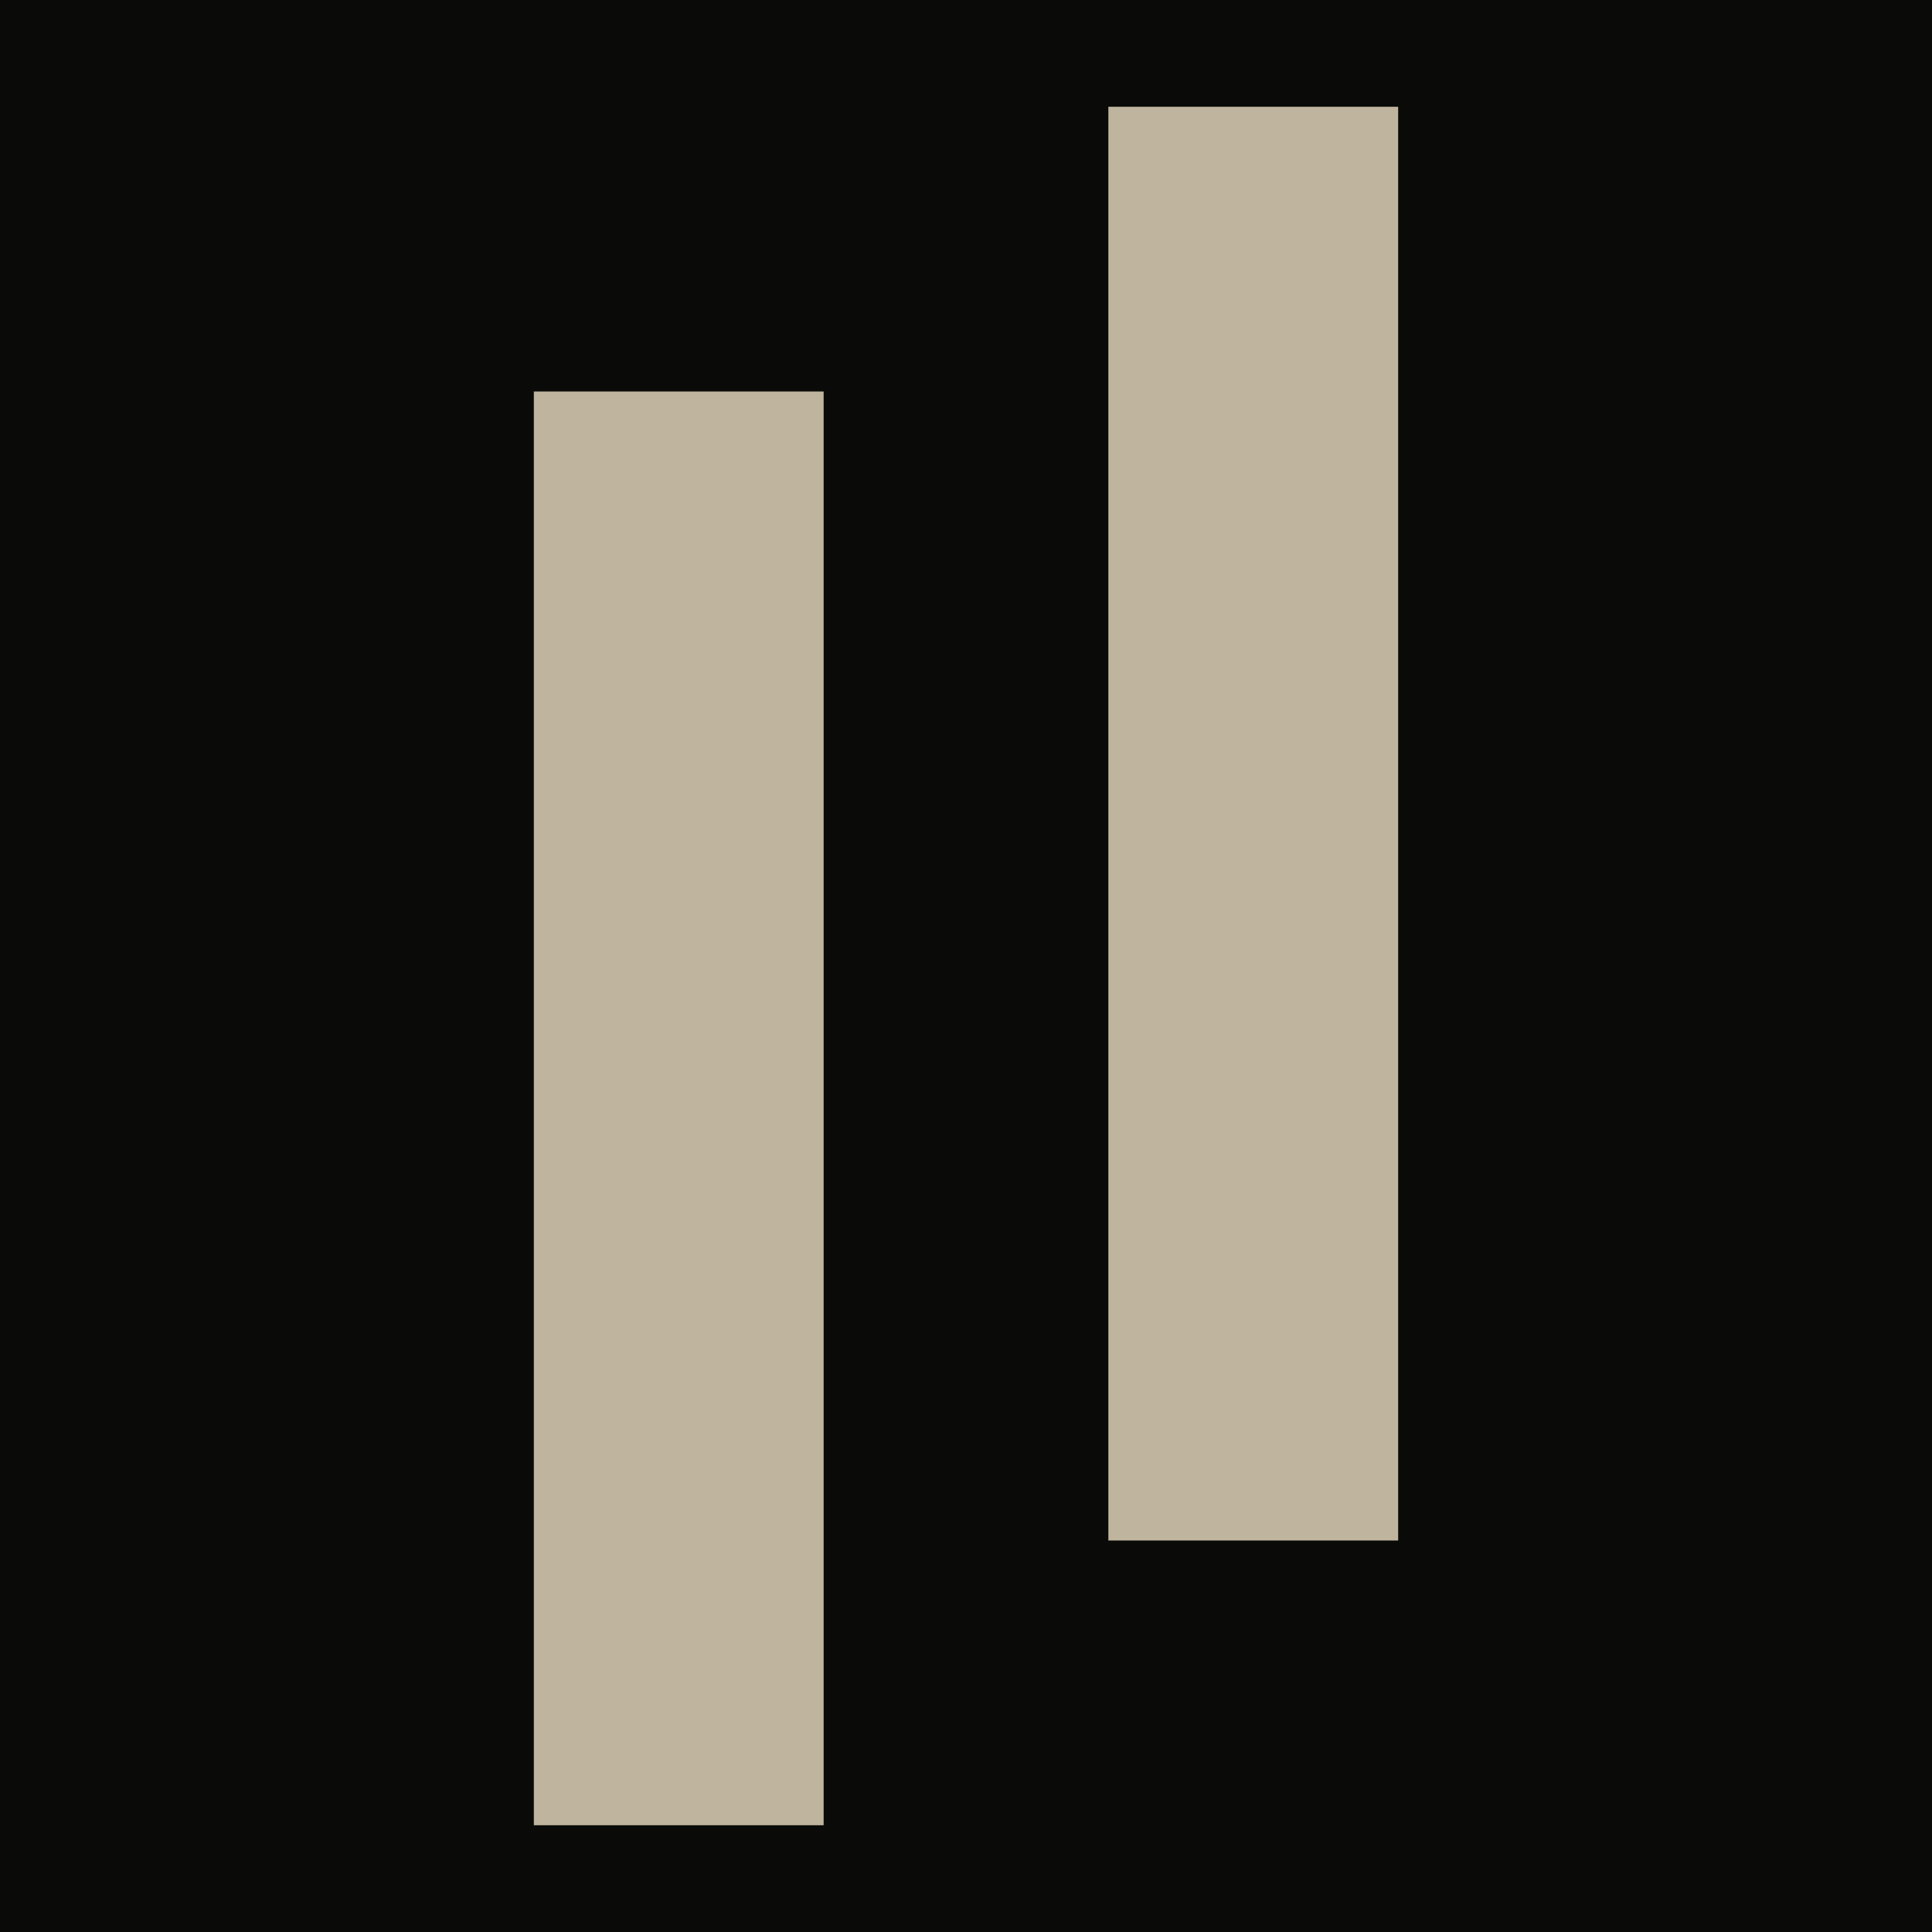
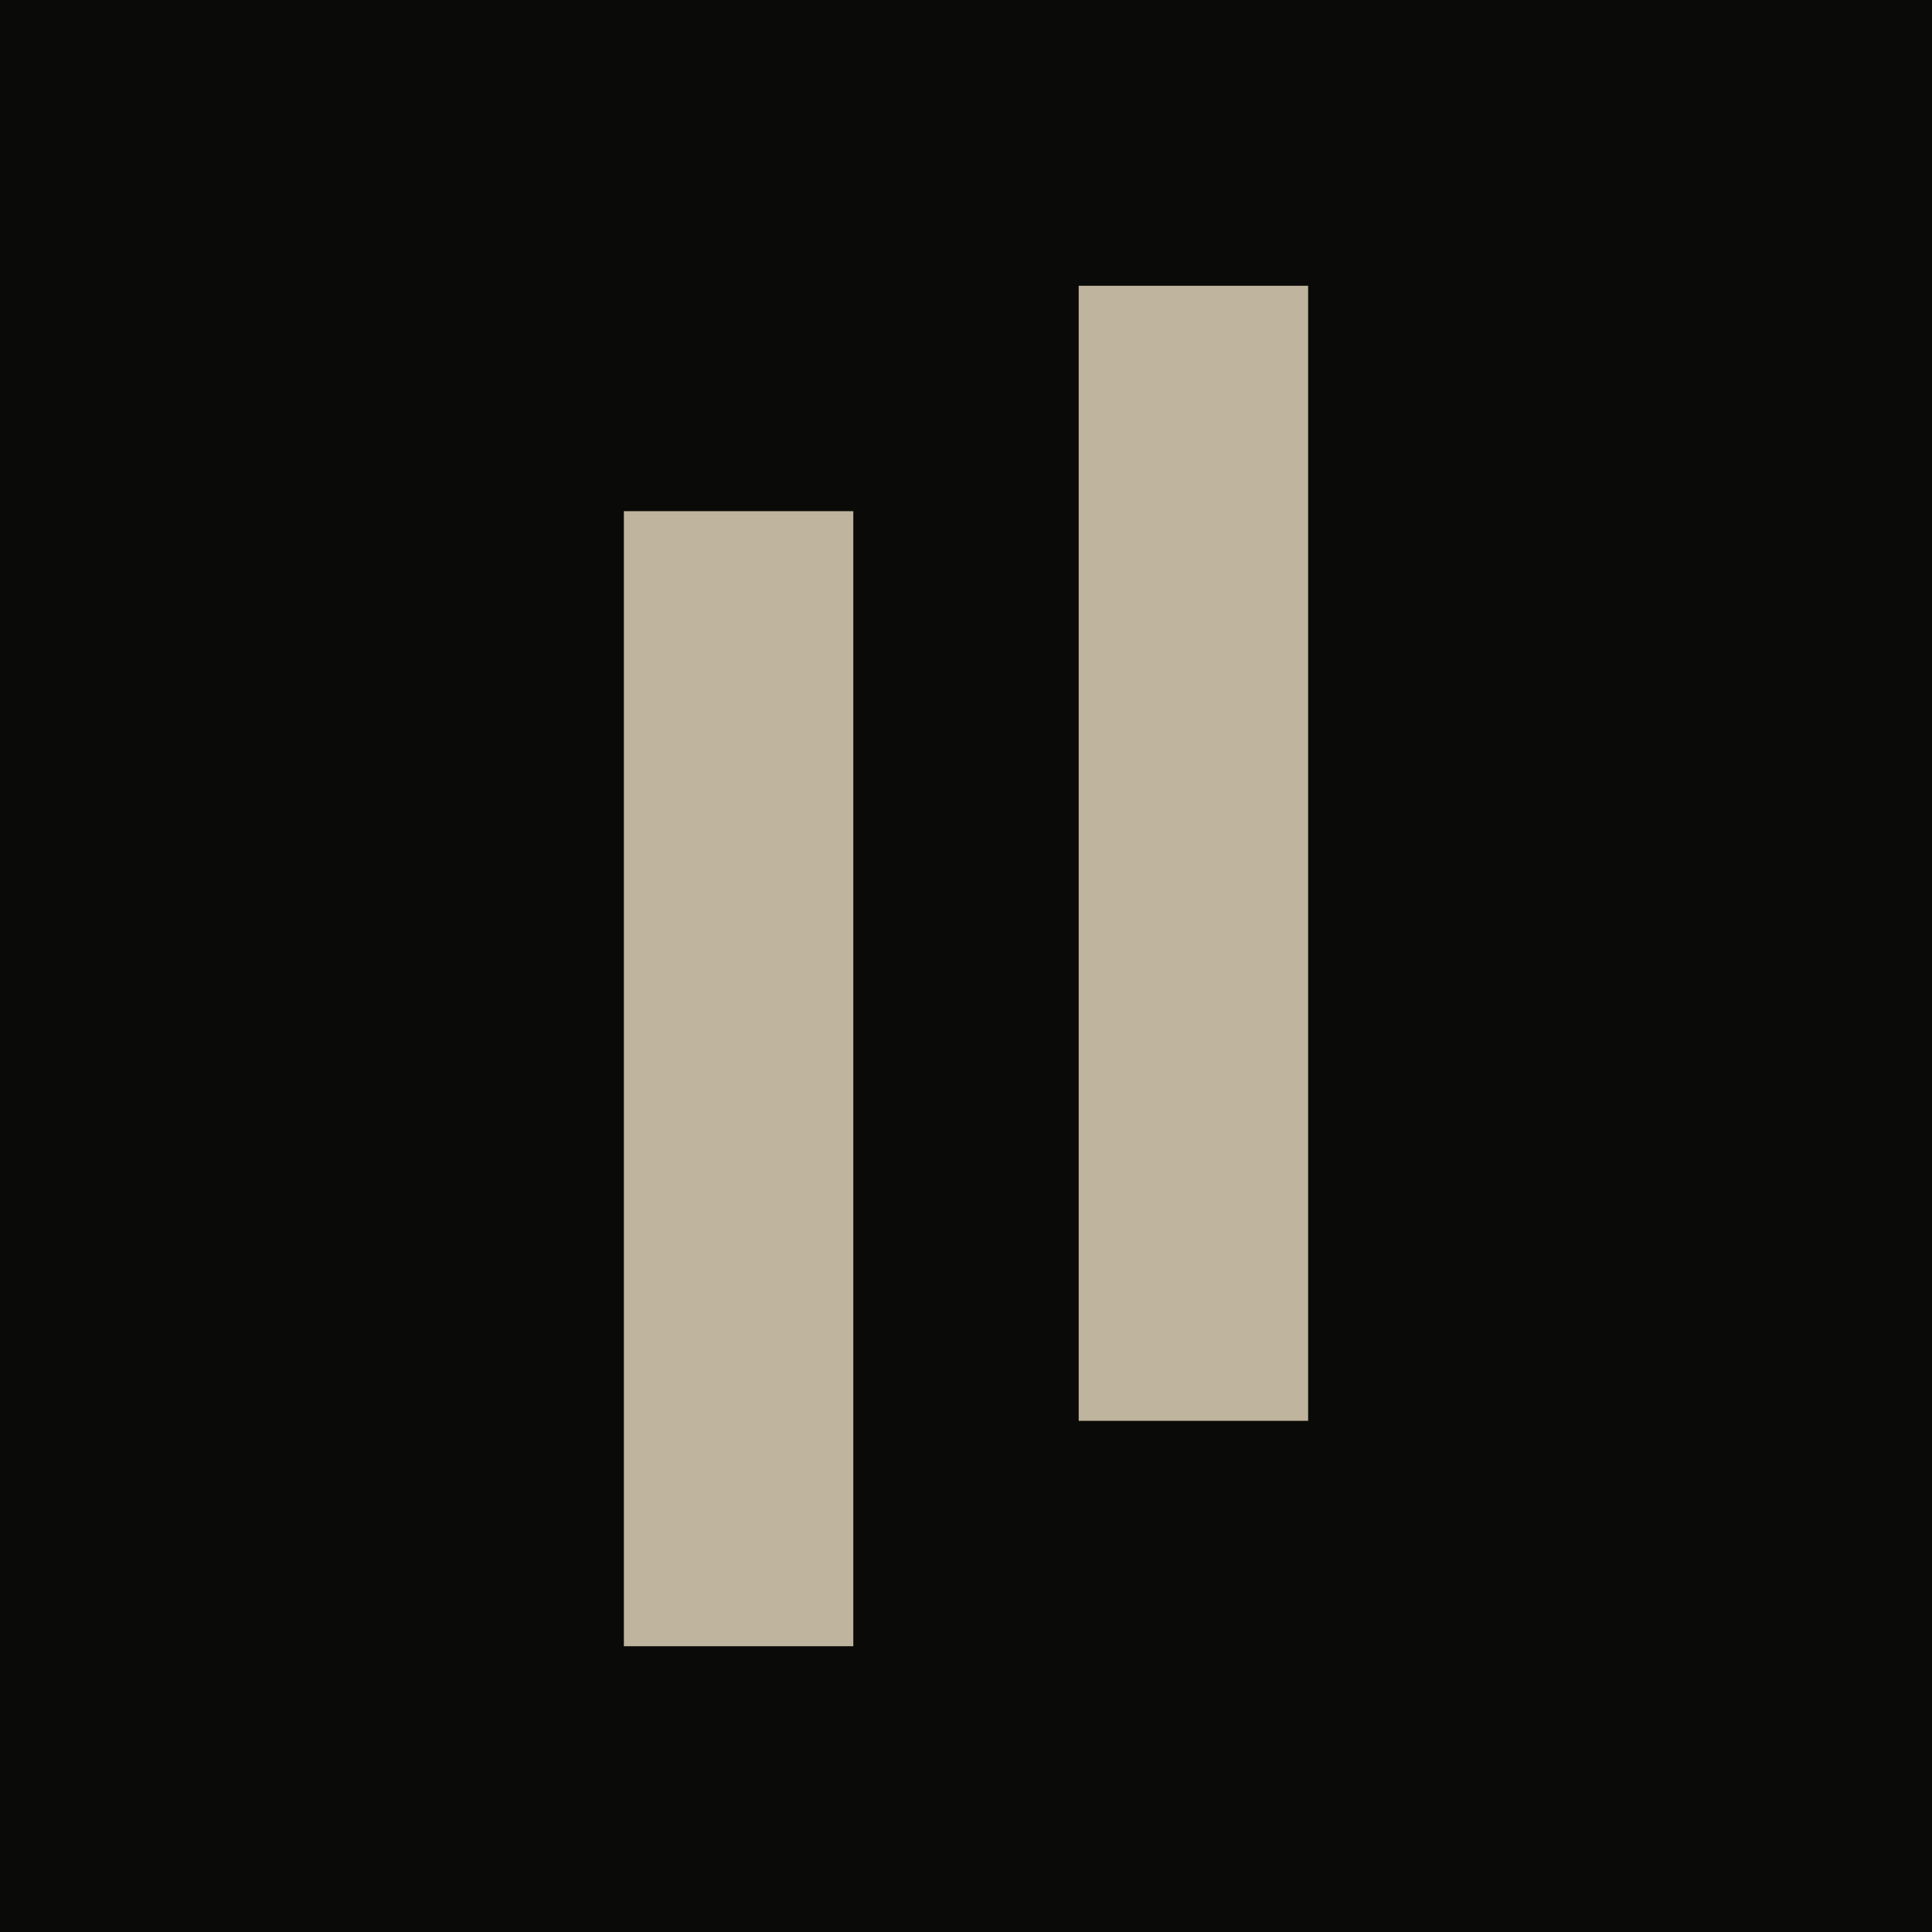
- <svg xmlns="http://www.w3.org/2000/svg" viewBox="110 110 380 380">
+ <svg xmlns="http://www.w3.org/2000/svg" viewBox="60 60 480 480">
  <style>.t{fill:#0A0B08}.b{fill:#BFB49D}@media (prefers-color-scheme:light){.t{fill:#BFB49D}.b{fill:#0A0B08}}</style>
-   <rect class="t" x="110" y="110" width="380" height="380" />
+   <rect class="t" x="60" y="60" width="480" height="480" />
  <rect class="b" x="215" y="187" width="57" height="282" />
  <rect class="b" x="328" y="131" width="57" height="282" />
</svg>
